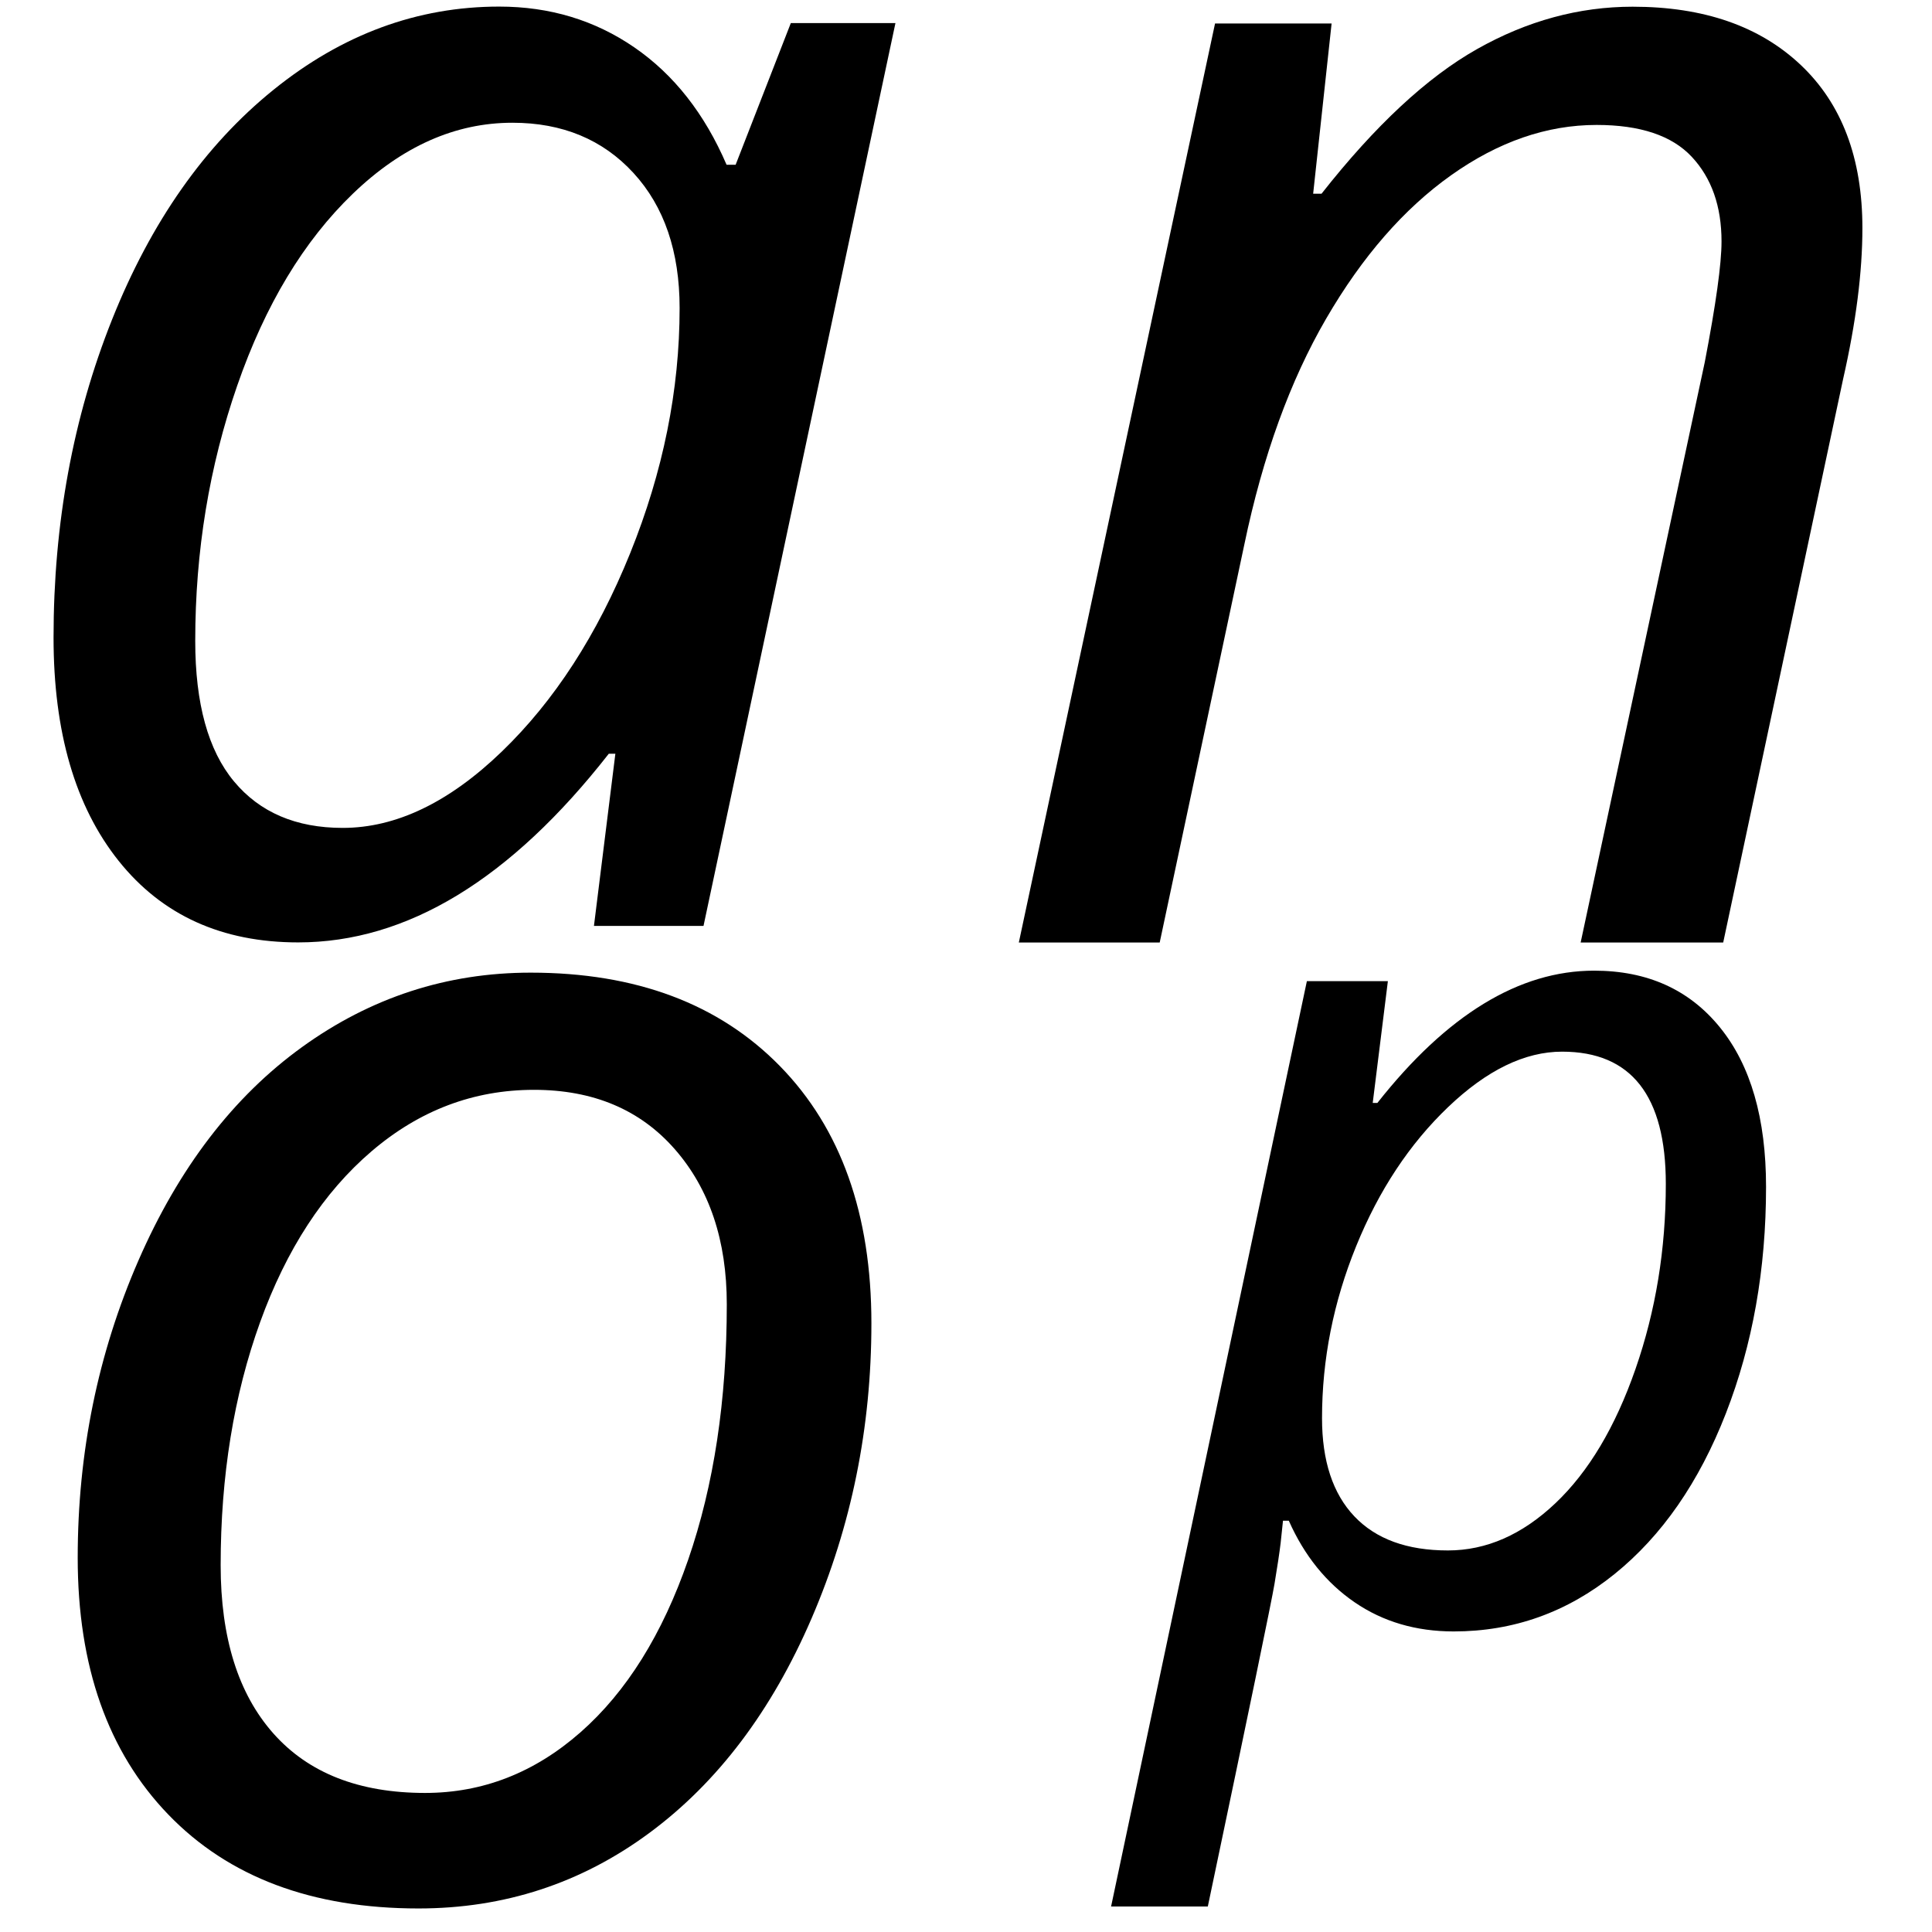
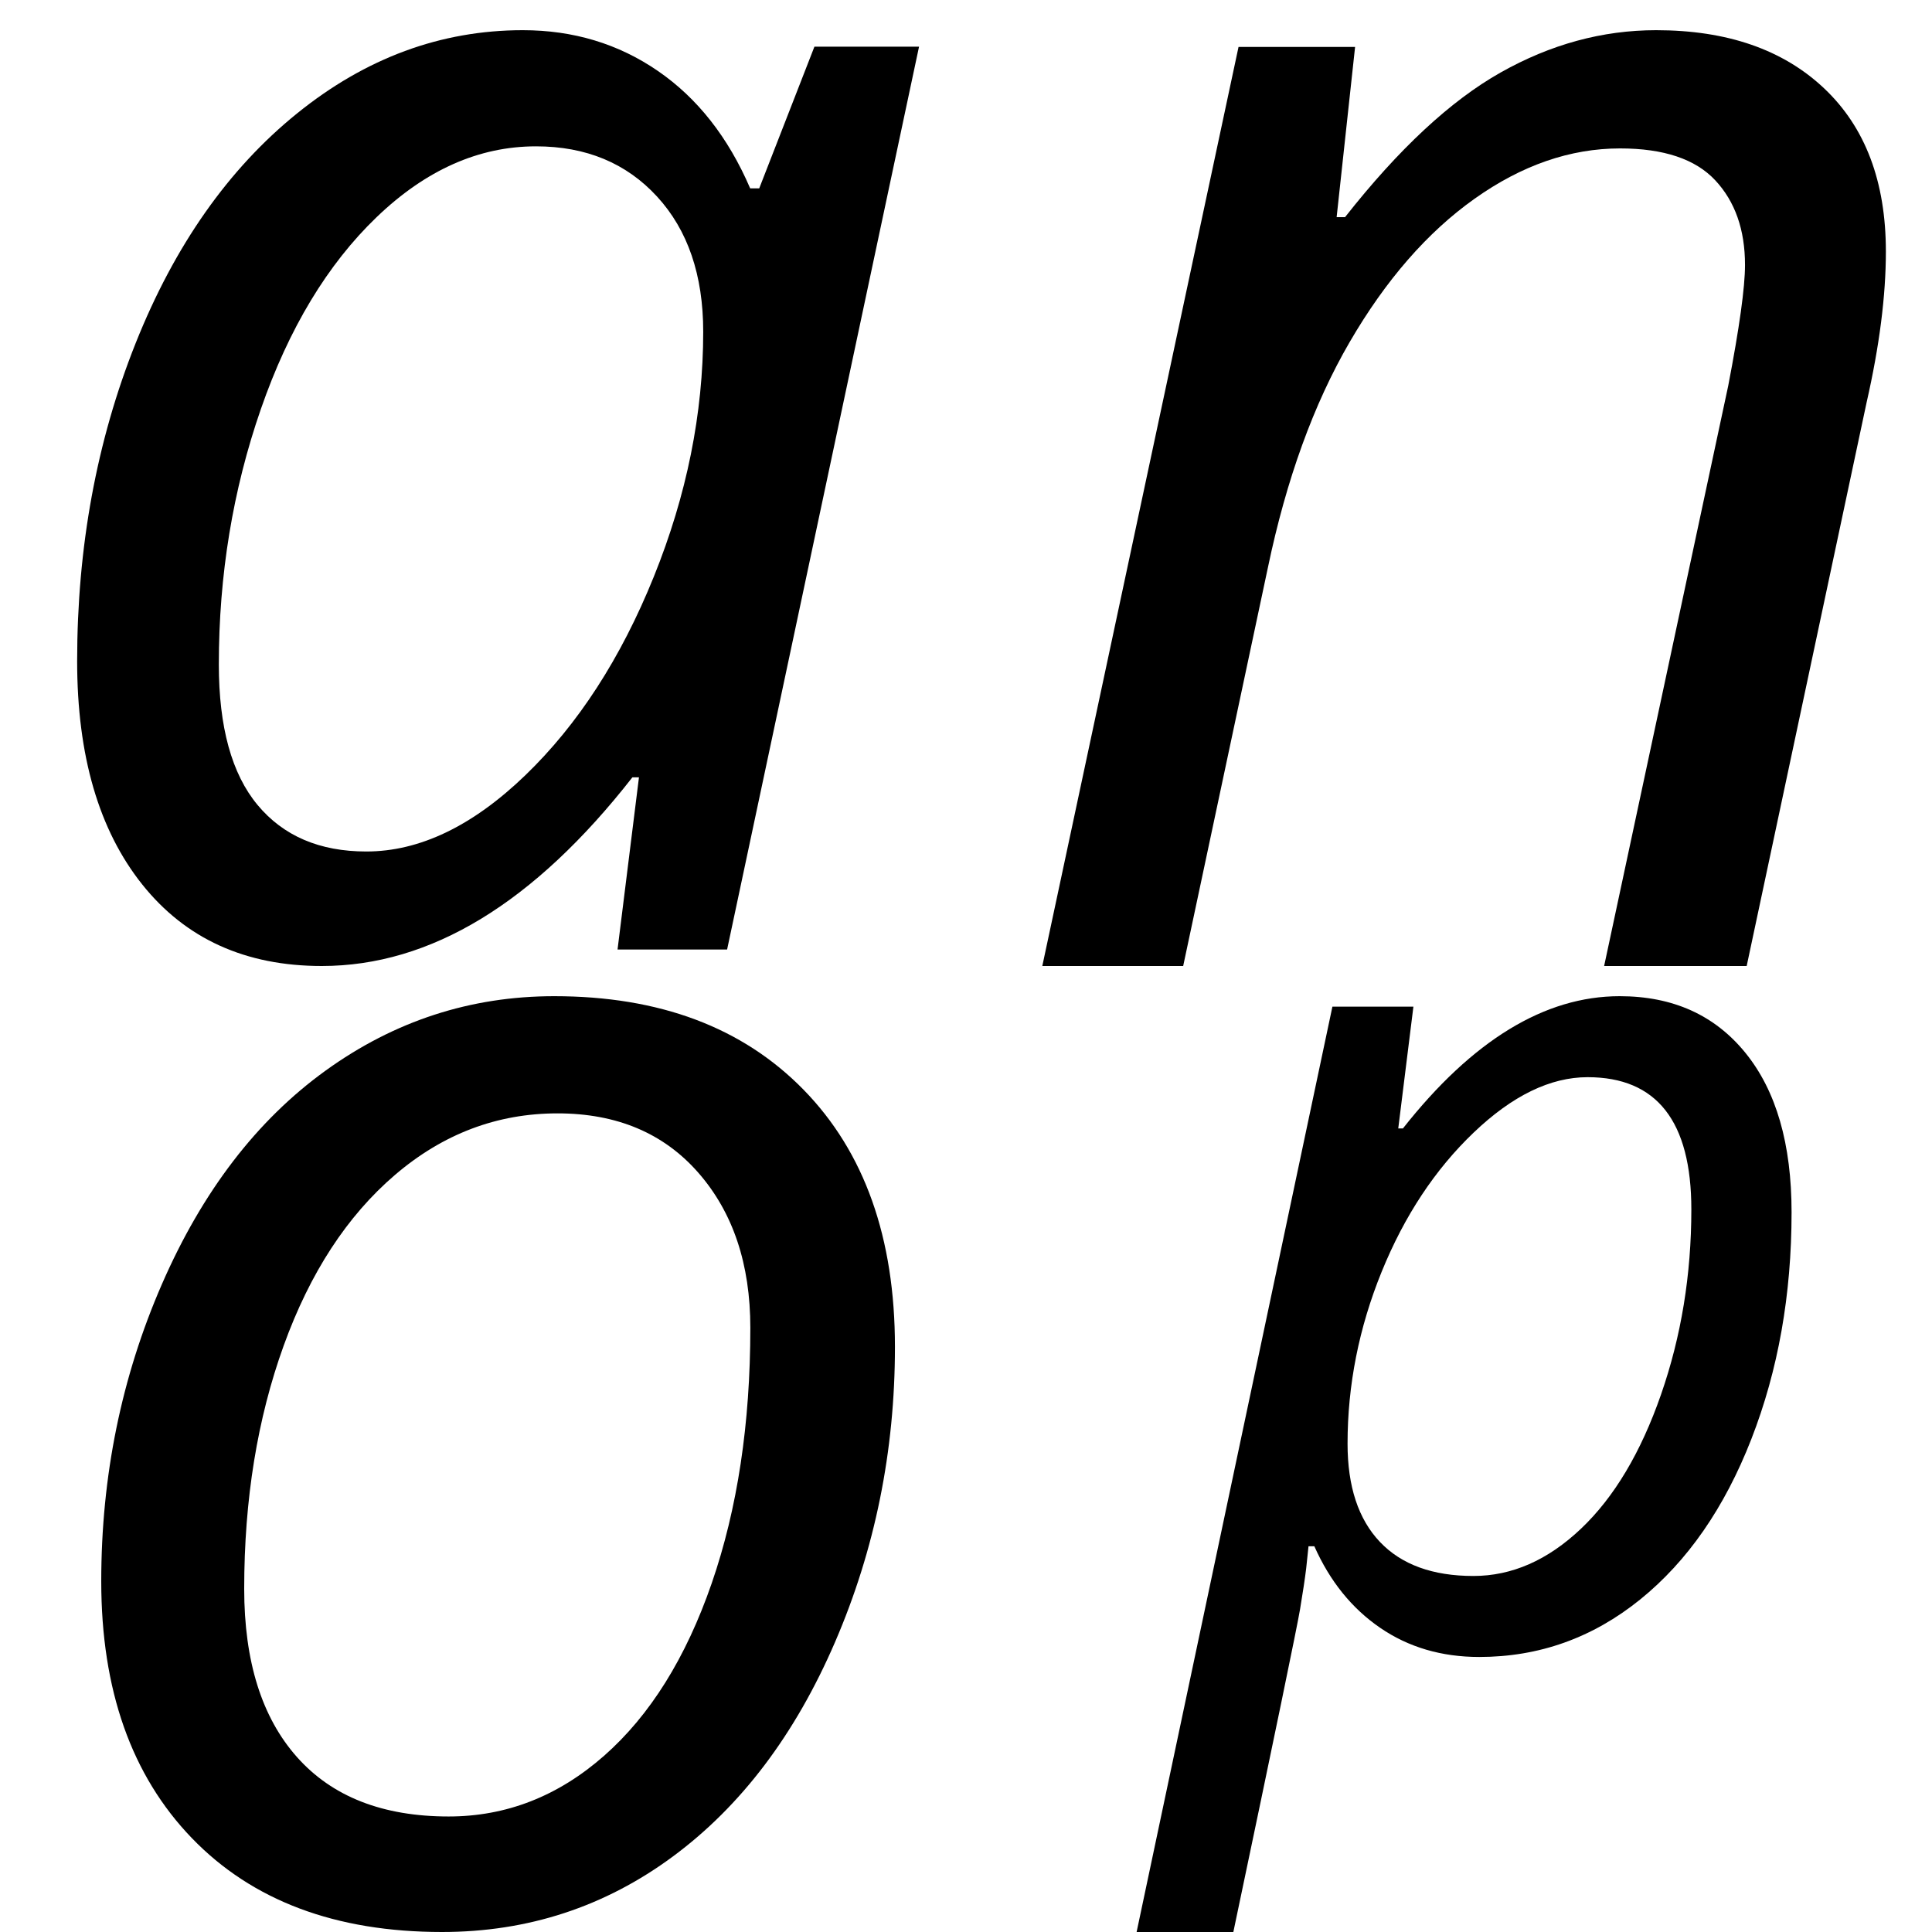
<svg xmlns="http://www.w3.org/2000/svg" height="512" width="512">
  <style>
path { fill: black; fill-rule: nonzero; }
</style>
  <g>
-     <g transform="translate(0, 0) scale(0.2183099) translate(-33, 1124) scale(1, -1)">
+     <g transform="translate(8, 8) scale(0.2183099) translate(-41, 1116) scale(1, -1)">
      <path d="M639,1116 q92,0,164,-49.5 q72,-49.5,112,-142.5 l11,0 l67,172 l127,0 l-233,-1096 l-133,0 l26,209 l-8,0 q-179,-229,-377,-229 q-139,0,-218,99 q-79,99,-79,271 q0,208,71,386 q71,178,196,279 q125,101,274,101 z M449,119 q97,0,193,92.5 q96,92.5,156,241 q60,148.5,60,297.5 q0,103,-56,164 q-56,61,-147,61 q-104,0,-193.5,-86 q-89.5,-86,-140.5,-233 q-51,-147,-51,-310 q0,-114,47,-170.5 q47,-56.5,132,-56.5 z" />
    </g>
-     <g transform="translate(256, 0) scale(0.2222222) translate(4, 1124) scale(1, -1)">
+     <g transform="translate(264, 8) scale(0.2222222) translate(-4, 1116) scale(1, -1)">
      <path d="M729,0 l148,692 q20,104,20,144 q0,63,-35.5,101 q-35.5,38,-113.5,38 q-89,0,-173.5,-60 q-84.5,-60,-149,-171 q-64.5,-111,-97.5,-269 l-101,-475 l-168,0 l234,1096 l139,0 l-22,-203 l10,0 q96,122,185.5,172.5 q89.5,50.5,185.5,50.5 q127,0,200.5,-69.5 q73.5,-69.5,73.5,-194.5 q0,-79,-23,-180 l-143,-672 l-170,-0 z" />
    </g>
-     <g transform="translate(0, 256) scale(0.2202487) translate(-4.5, 1118) scale(1, -1)">
+     <g transform="translate(8, 264) scale(0.2202487) translate(-12.5, 1110) scale(1, -1)">
      <path d="M643,1110 q190,0,300,-112.5 q110,-112.5,110,-309.5 q0,-188,-72,-355 q-72,-167,-195,-258 q-123,-91,-278,-91 q-192,0,-301,113 q-109,113,-109,309 q0,190,73,357.5 q73,167.5,197,257 q124,89.5,275,89.5 z M879,711 q0,115,-62.5,186.5 q-62.5,71.5,-169.5,71.5 q-109,0,-195.5,-74 q-86.5,-74,-134,-205.5 q-47.5,-131.5,-47.5,-292.5 q0,-131,63.5,-202.5 q63.5,-71.5,182.5,-71.5 q104,0,187,73 q83,73,129.5,207.5 q46.5,134.5,46.5,307.5 z" />
    </g>
-     <g transform="translate(256, 256) scale(0.1544209) translate(292, 1122) scale(1, -1)">
+     <g transform="translate(264, 264) scale(0.1544209) translate(284, 1114) scale(1, -1)">
      <path d="M545,-20 q-97,0,-170,50 q-73,50,-113,140 l-10,0 l-4,-38 q-3,-25,-10.5,-70 q-7.5,-45,-114.5,-554 l-166,0 l336,1588 l139,0 l-26,-209 l8,0 q179,227,372,227 q137,0,216,-97.5 q79,-97.5,79,-273.5 q0,-212,-69,-389 q-69,-177,-191,-275.5 q-122,-98.5,-276,-98.5 z M731,975 q-96,0,-195.5,-95 q-99.5,-95,-158,-239 q-58.5,-144,-58.5,-295 q0,-110,55.5,-168.5 q55.5,-58.5,160.5,-58.5 q99,0,184.5,81 q85.5,81,137.5,230.5 q52,149.5,52,317.5 q0,227,-178,227 z" />
    </g>
  </g>
</svg>
